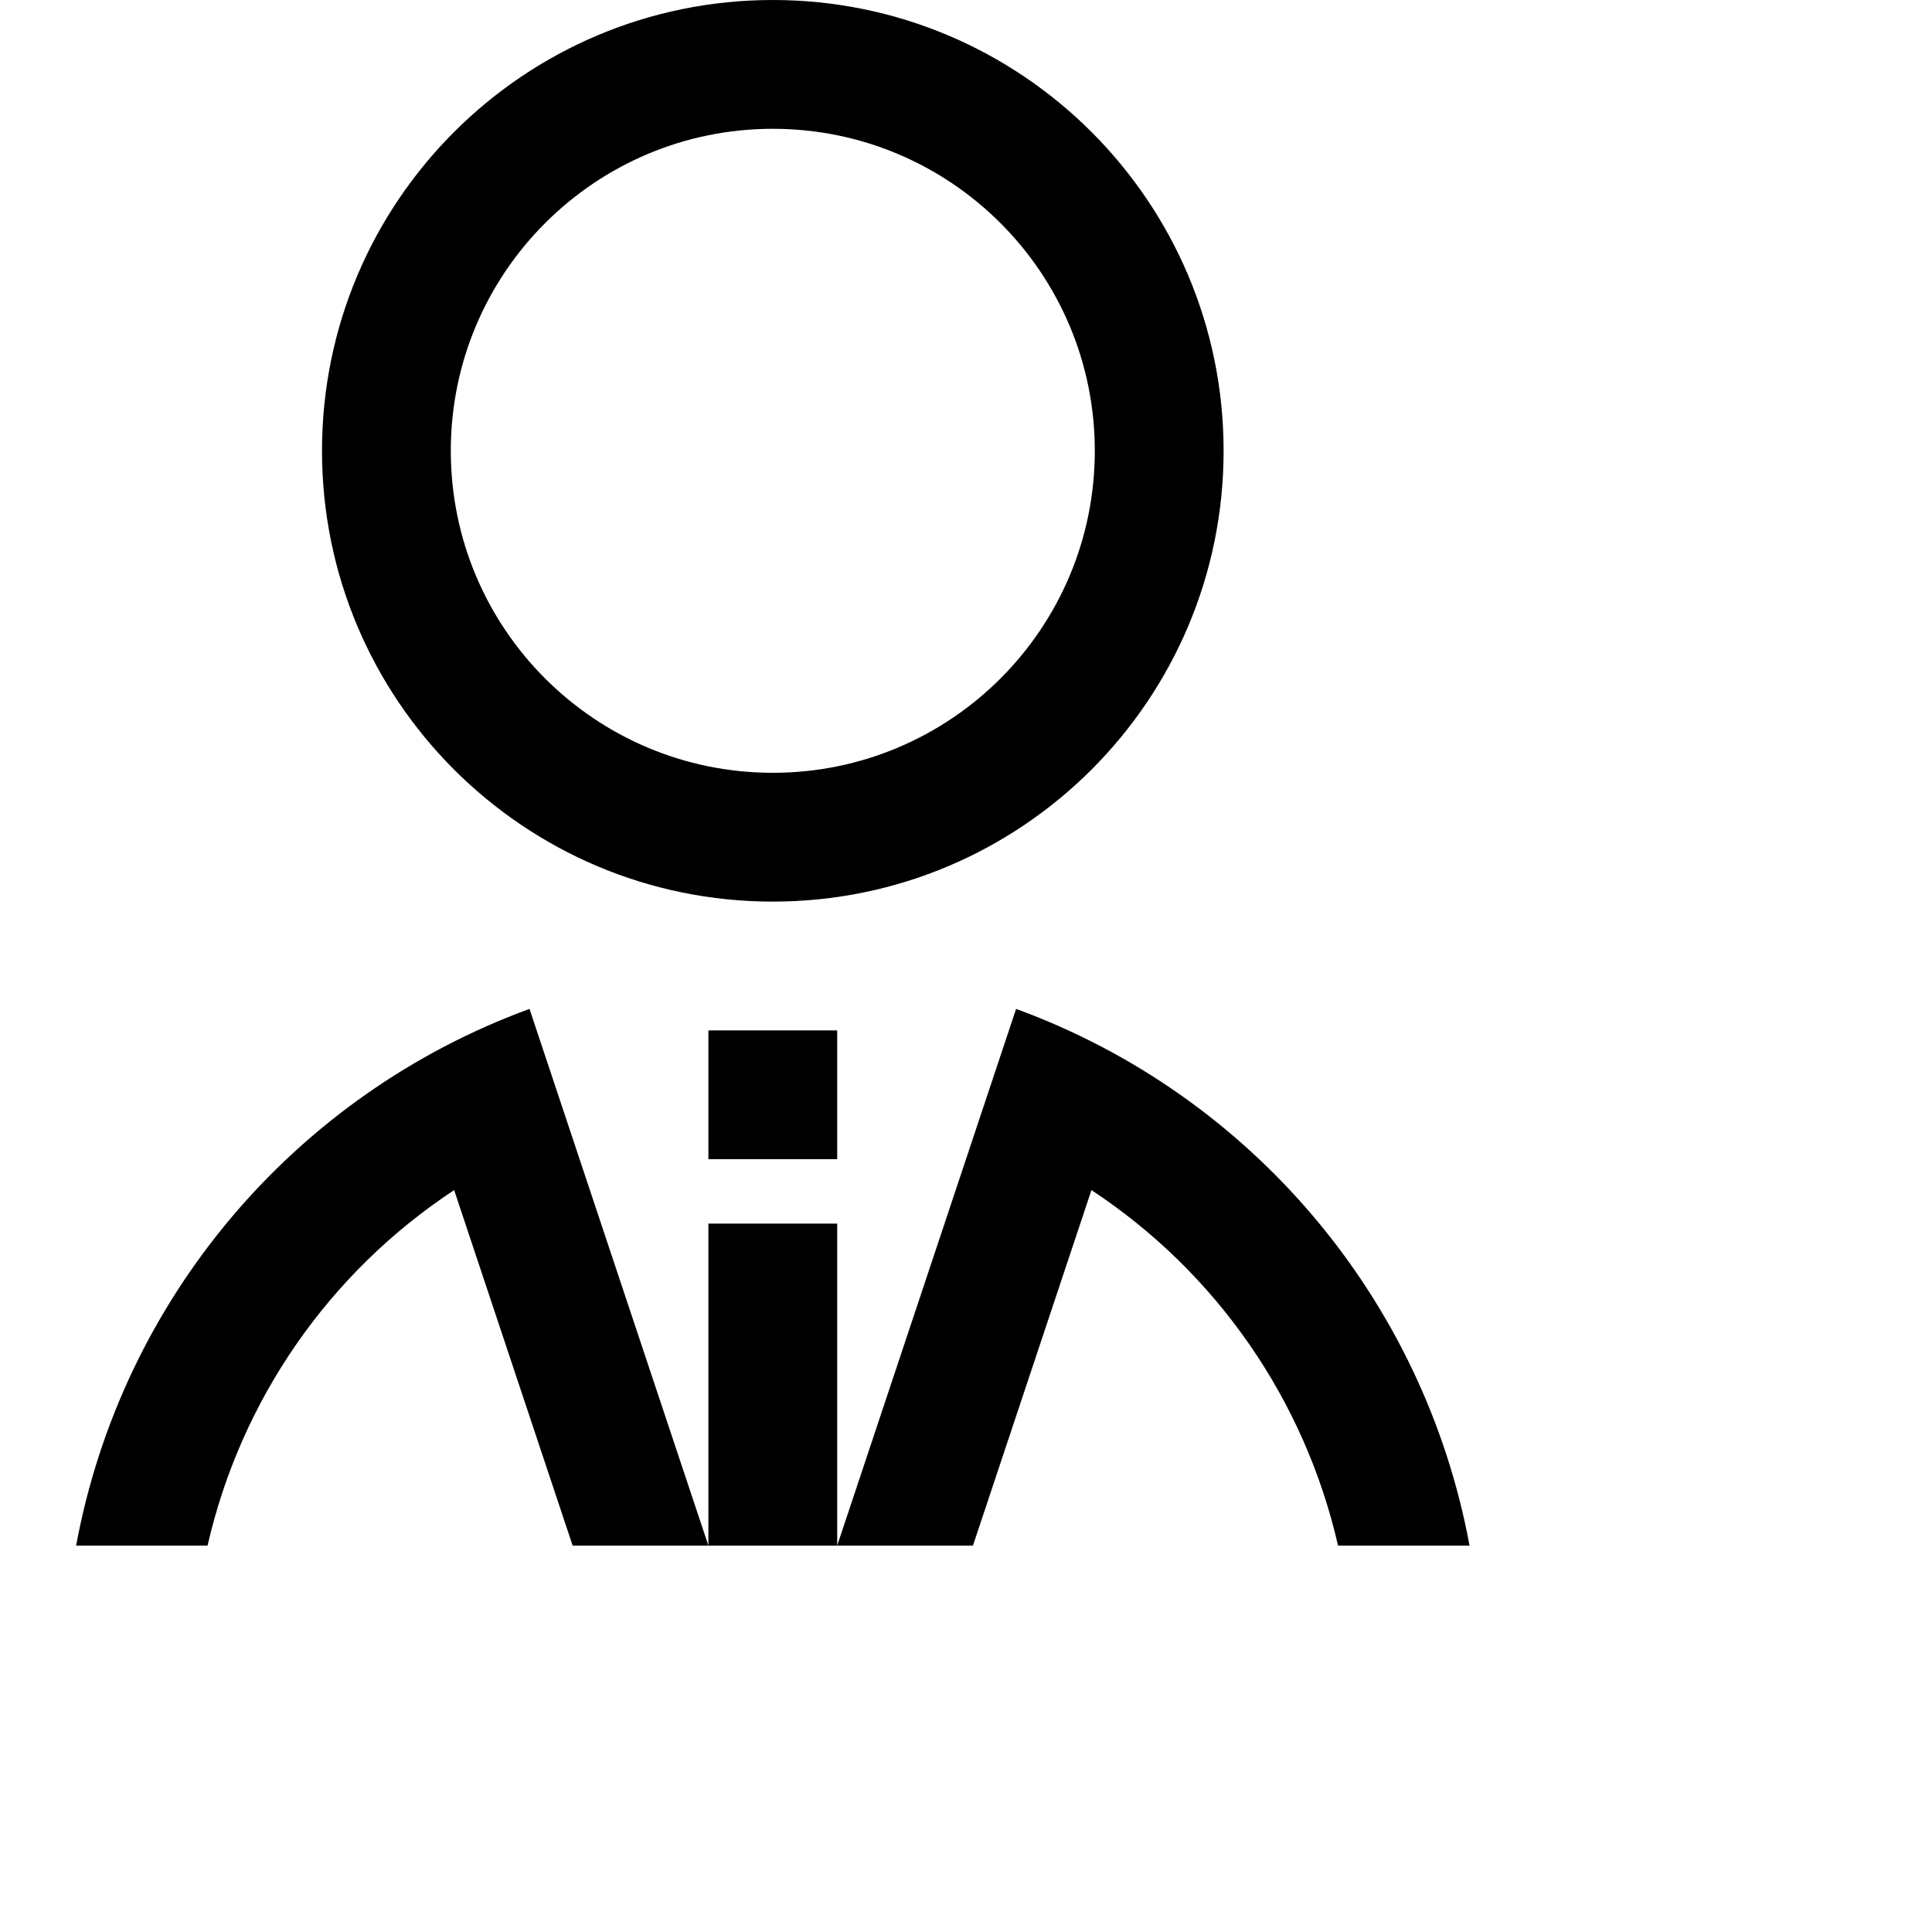
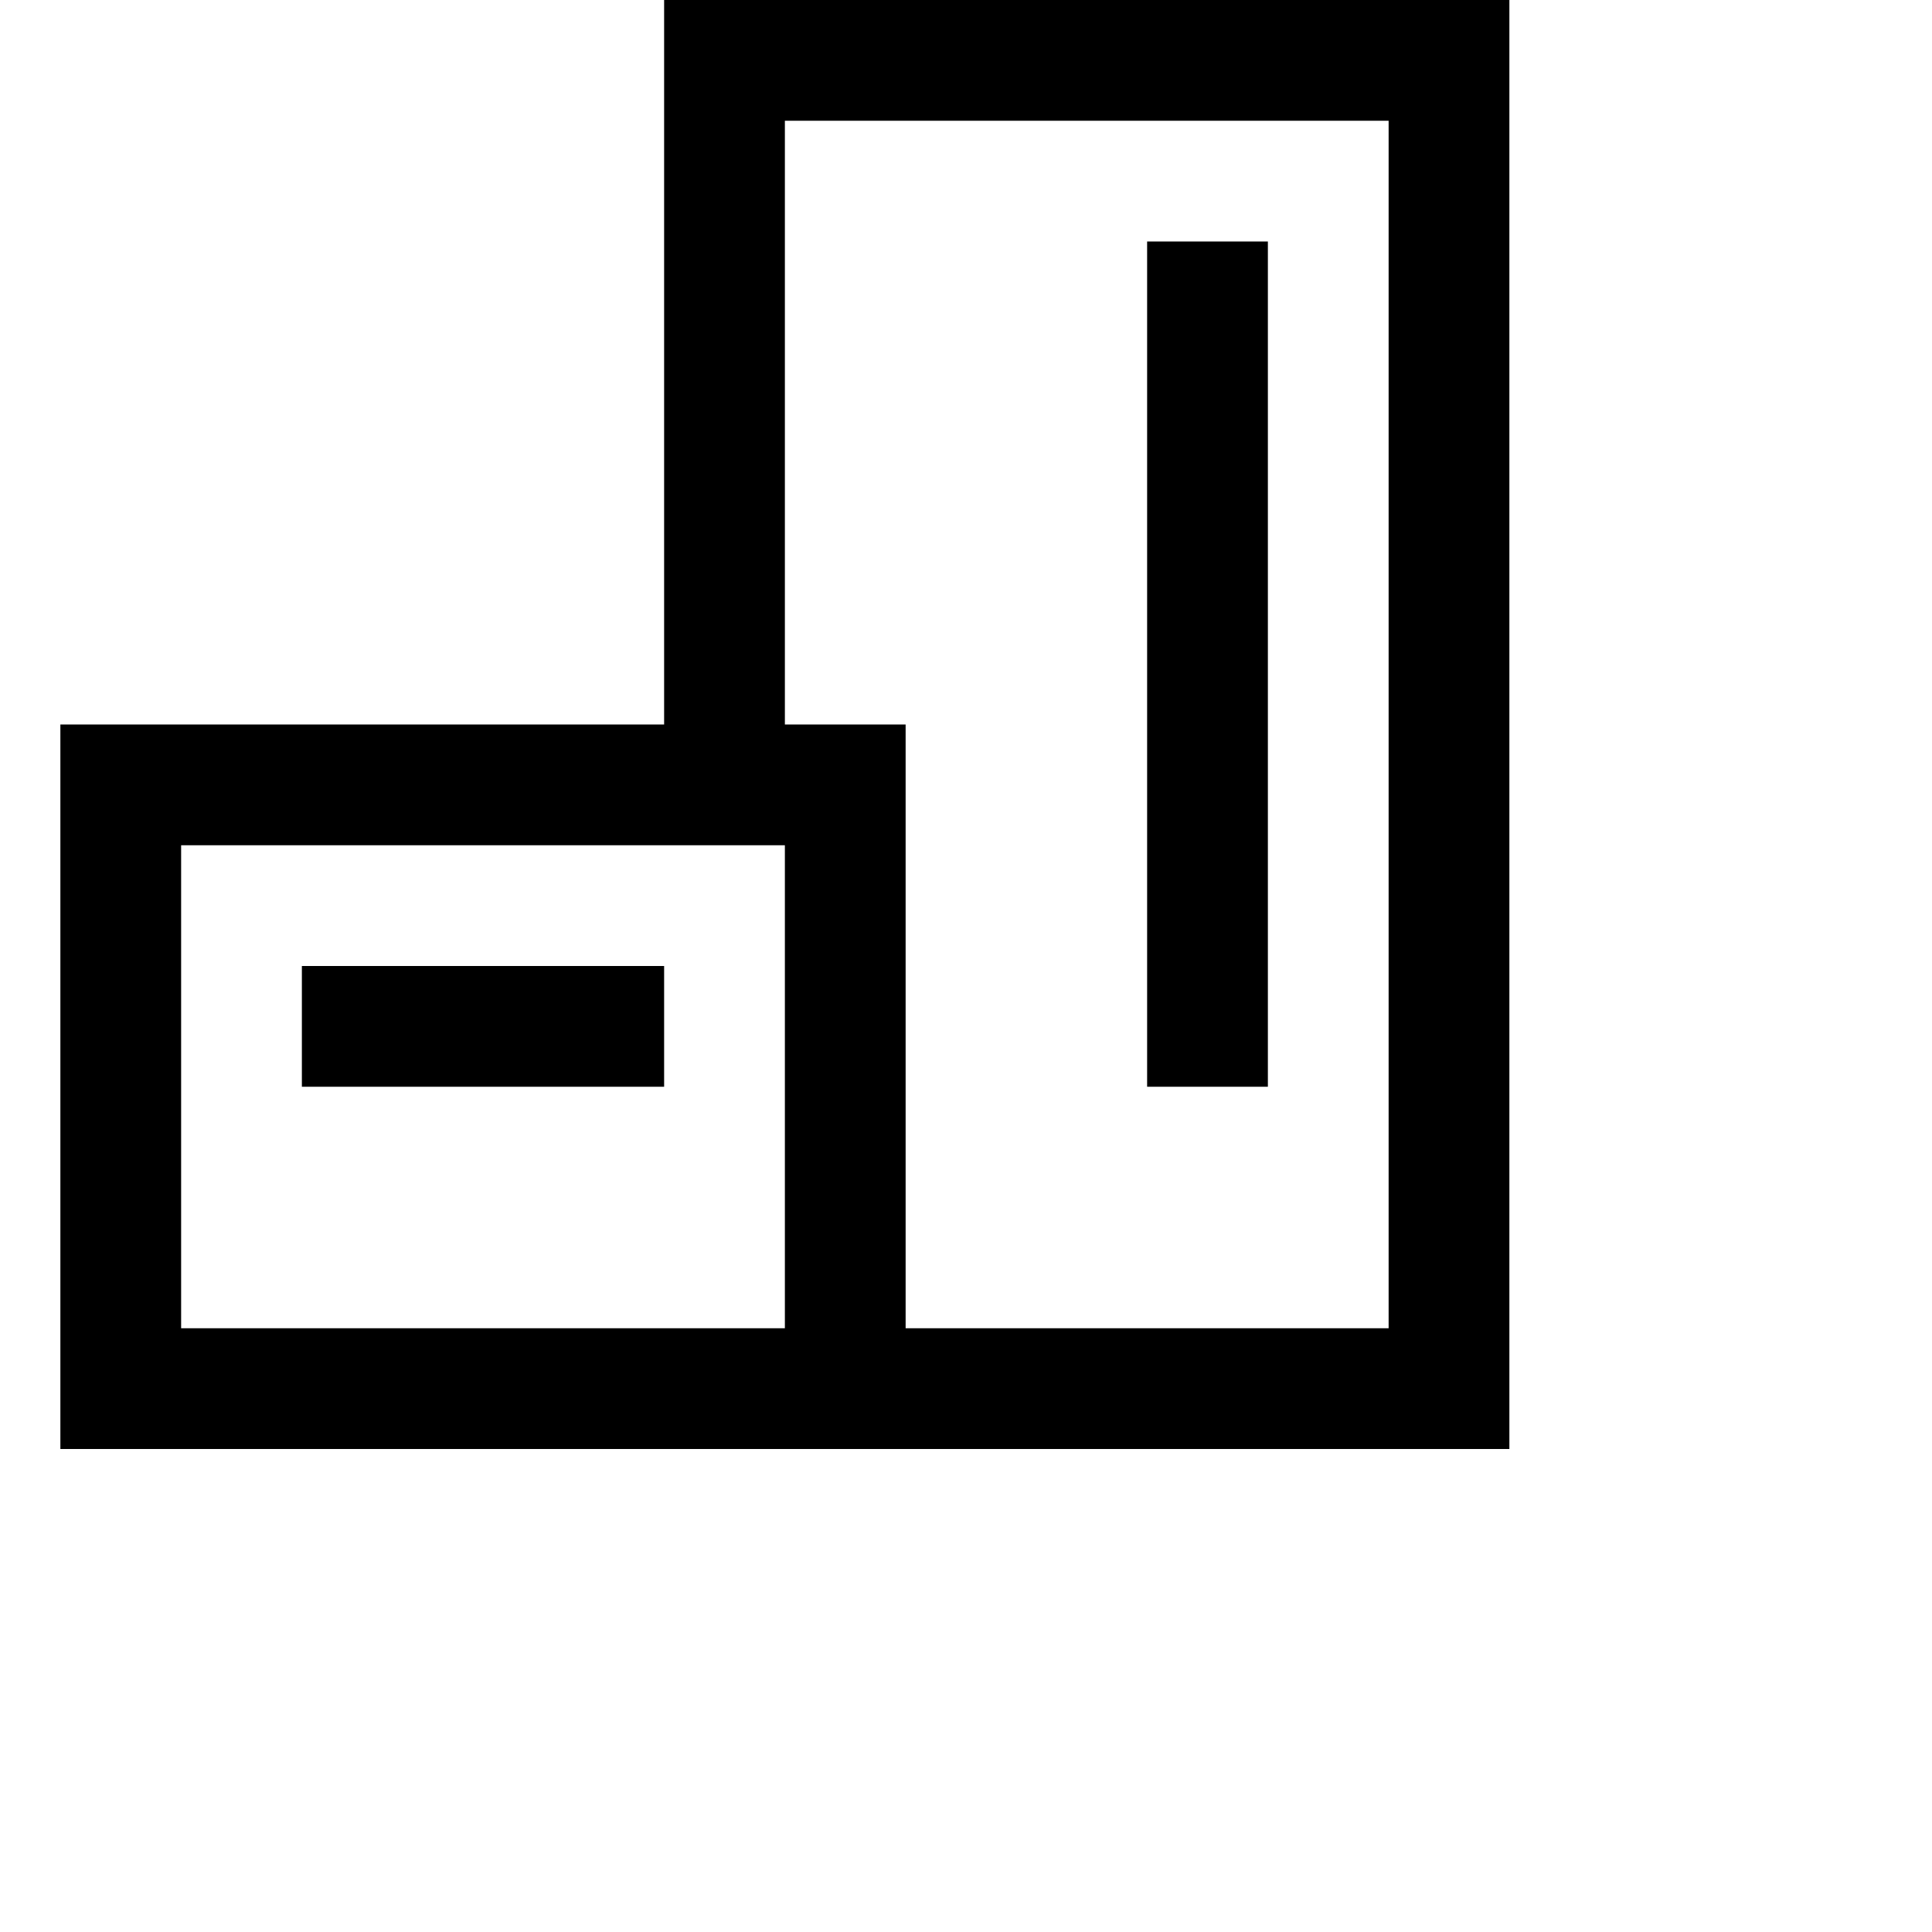
- <svg xmlns="http://www.w3.org/2000/svg" width="30" height="30" viewBox="0 0 30 30" fill="none" focusable="false" role="img">
-   <path fill-rule="evenodd" clip-rule="evenodd" d="M17 7A5 5 0 1 1 7 7a5 5 0 0 1 10 0Zm2 0A7 7 0 1 1 5 7a7 7 0 0 1 14 0Zm-6 17v-5h-2v5l-2.778-8.334A11.011 11.011 0 0 0 1.182 24h2.041a9.012 9.012 0 0 1 3.829-5.52L8.892 24H13Zm7.777 0h2.042a11.01 11.01 0 0 0-7.041-8.334L13 24h2.108l1.84-5.52A9.012 9.012 0 0 1 20.777 24ZM13 16v2h-2v-2h2Z" fill="currentColor" />
+ <svg xmlns="http://www.w3.org/2000/svg" width="30px" height="30px" viewBox="0 0 30 32" fill="none" focusable="false" role="img">
+   <path fill-rule="evenodd" clip-rule="evenodd" d="M2 22h10v-8H2v8Zm8-10H0v12h24V0H10v12Zm2 0h2v10h8V2H12v10Zm6 6V4h2v14h-2ZM4 18h6v-2H4v2Z" fill="currentColor" />
</svg>
